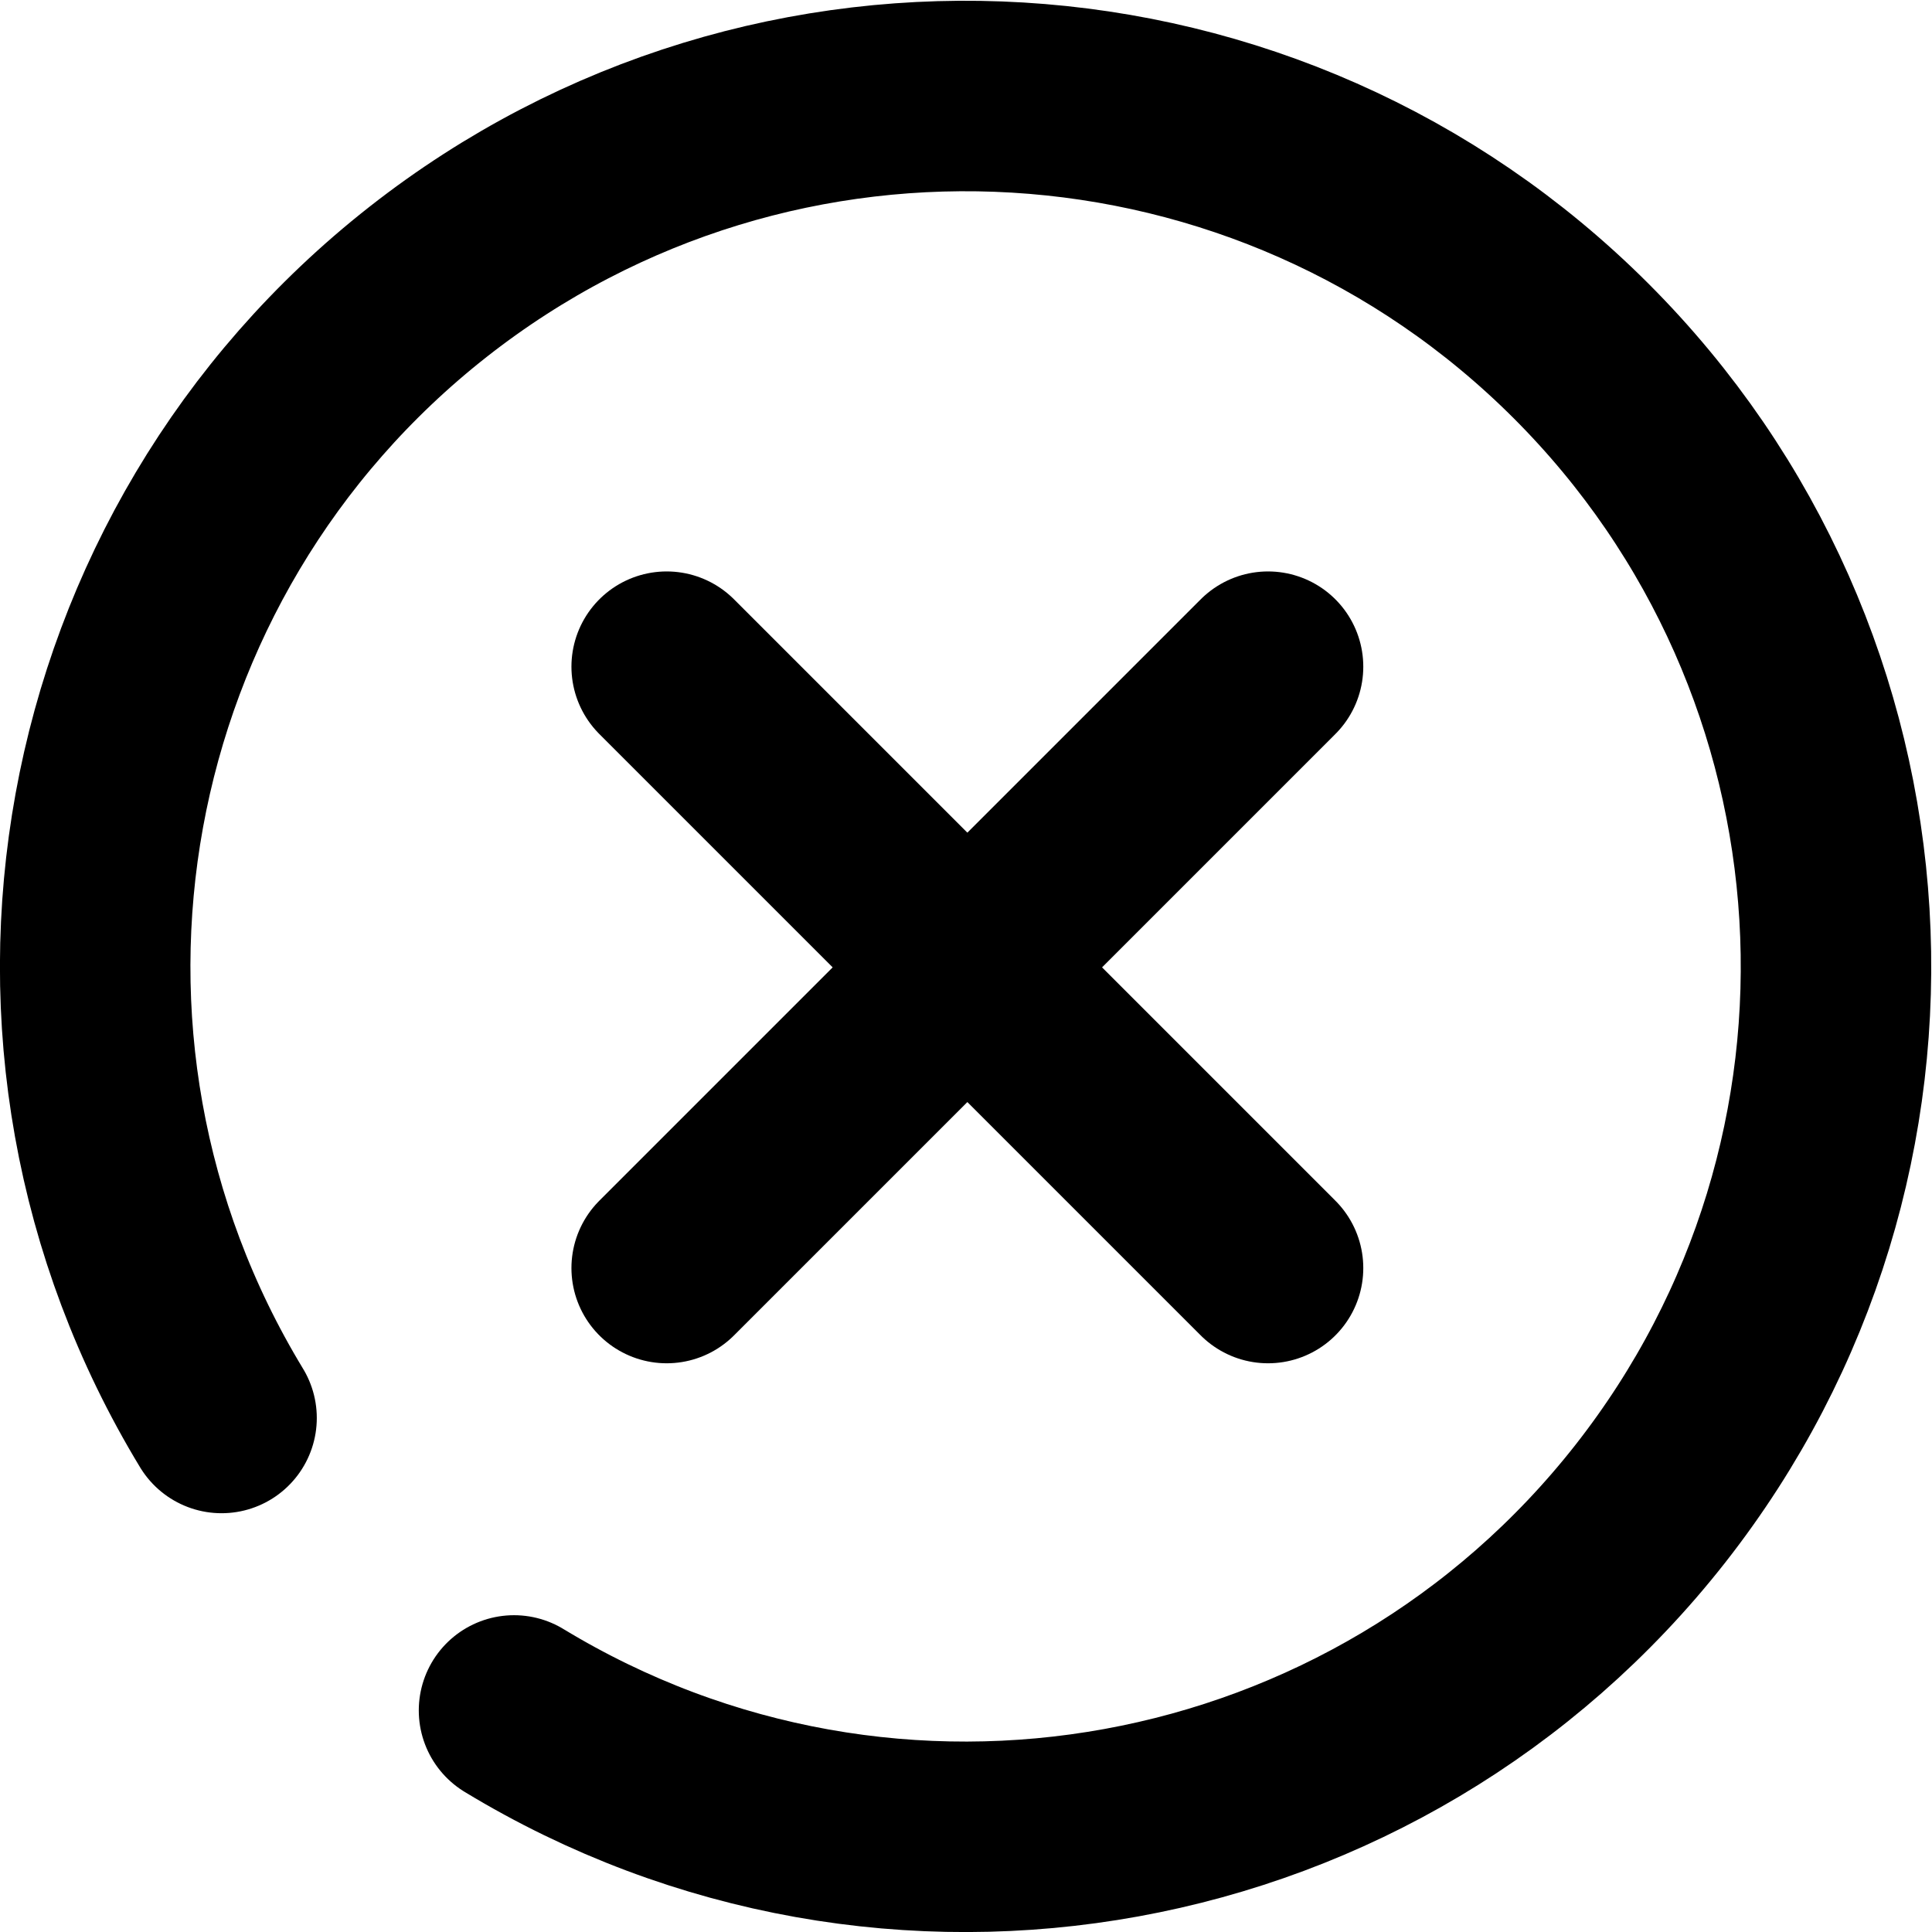
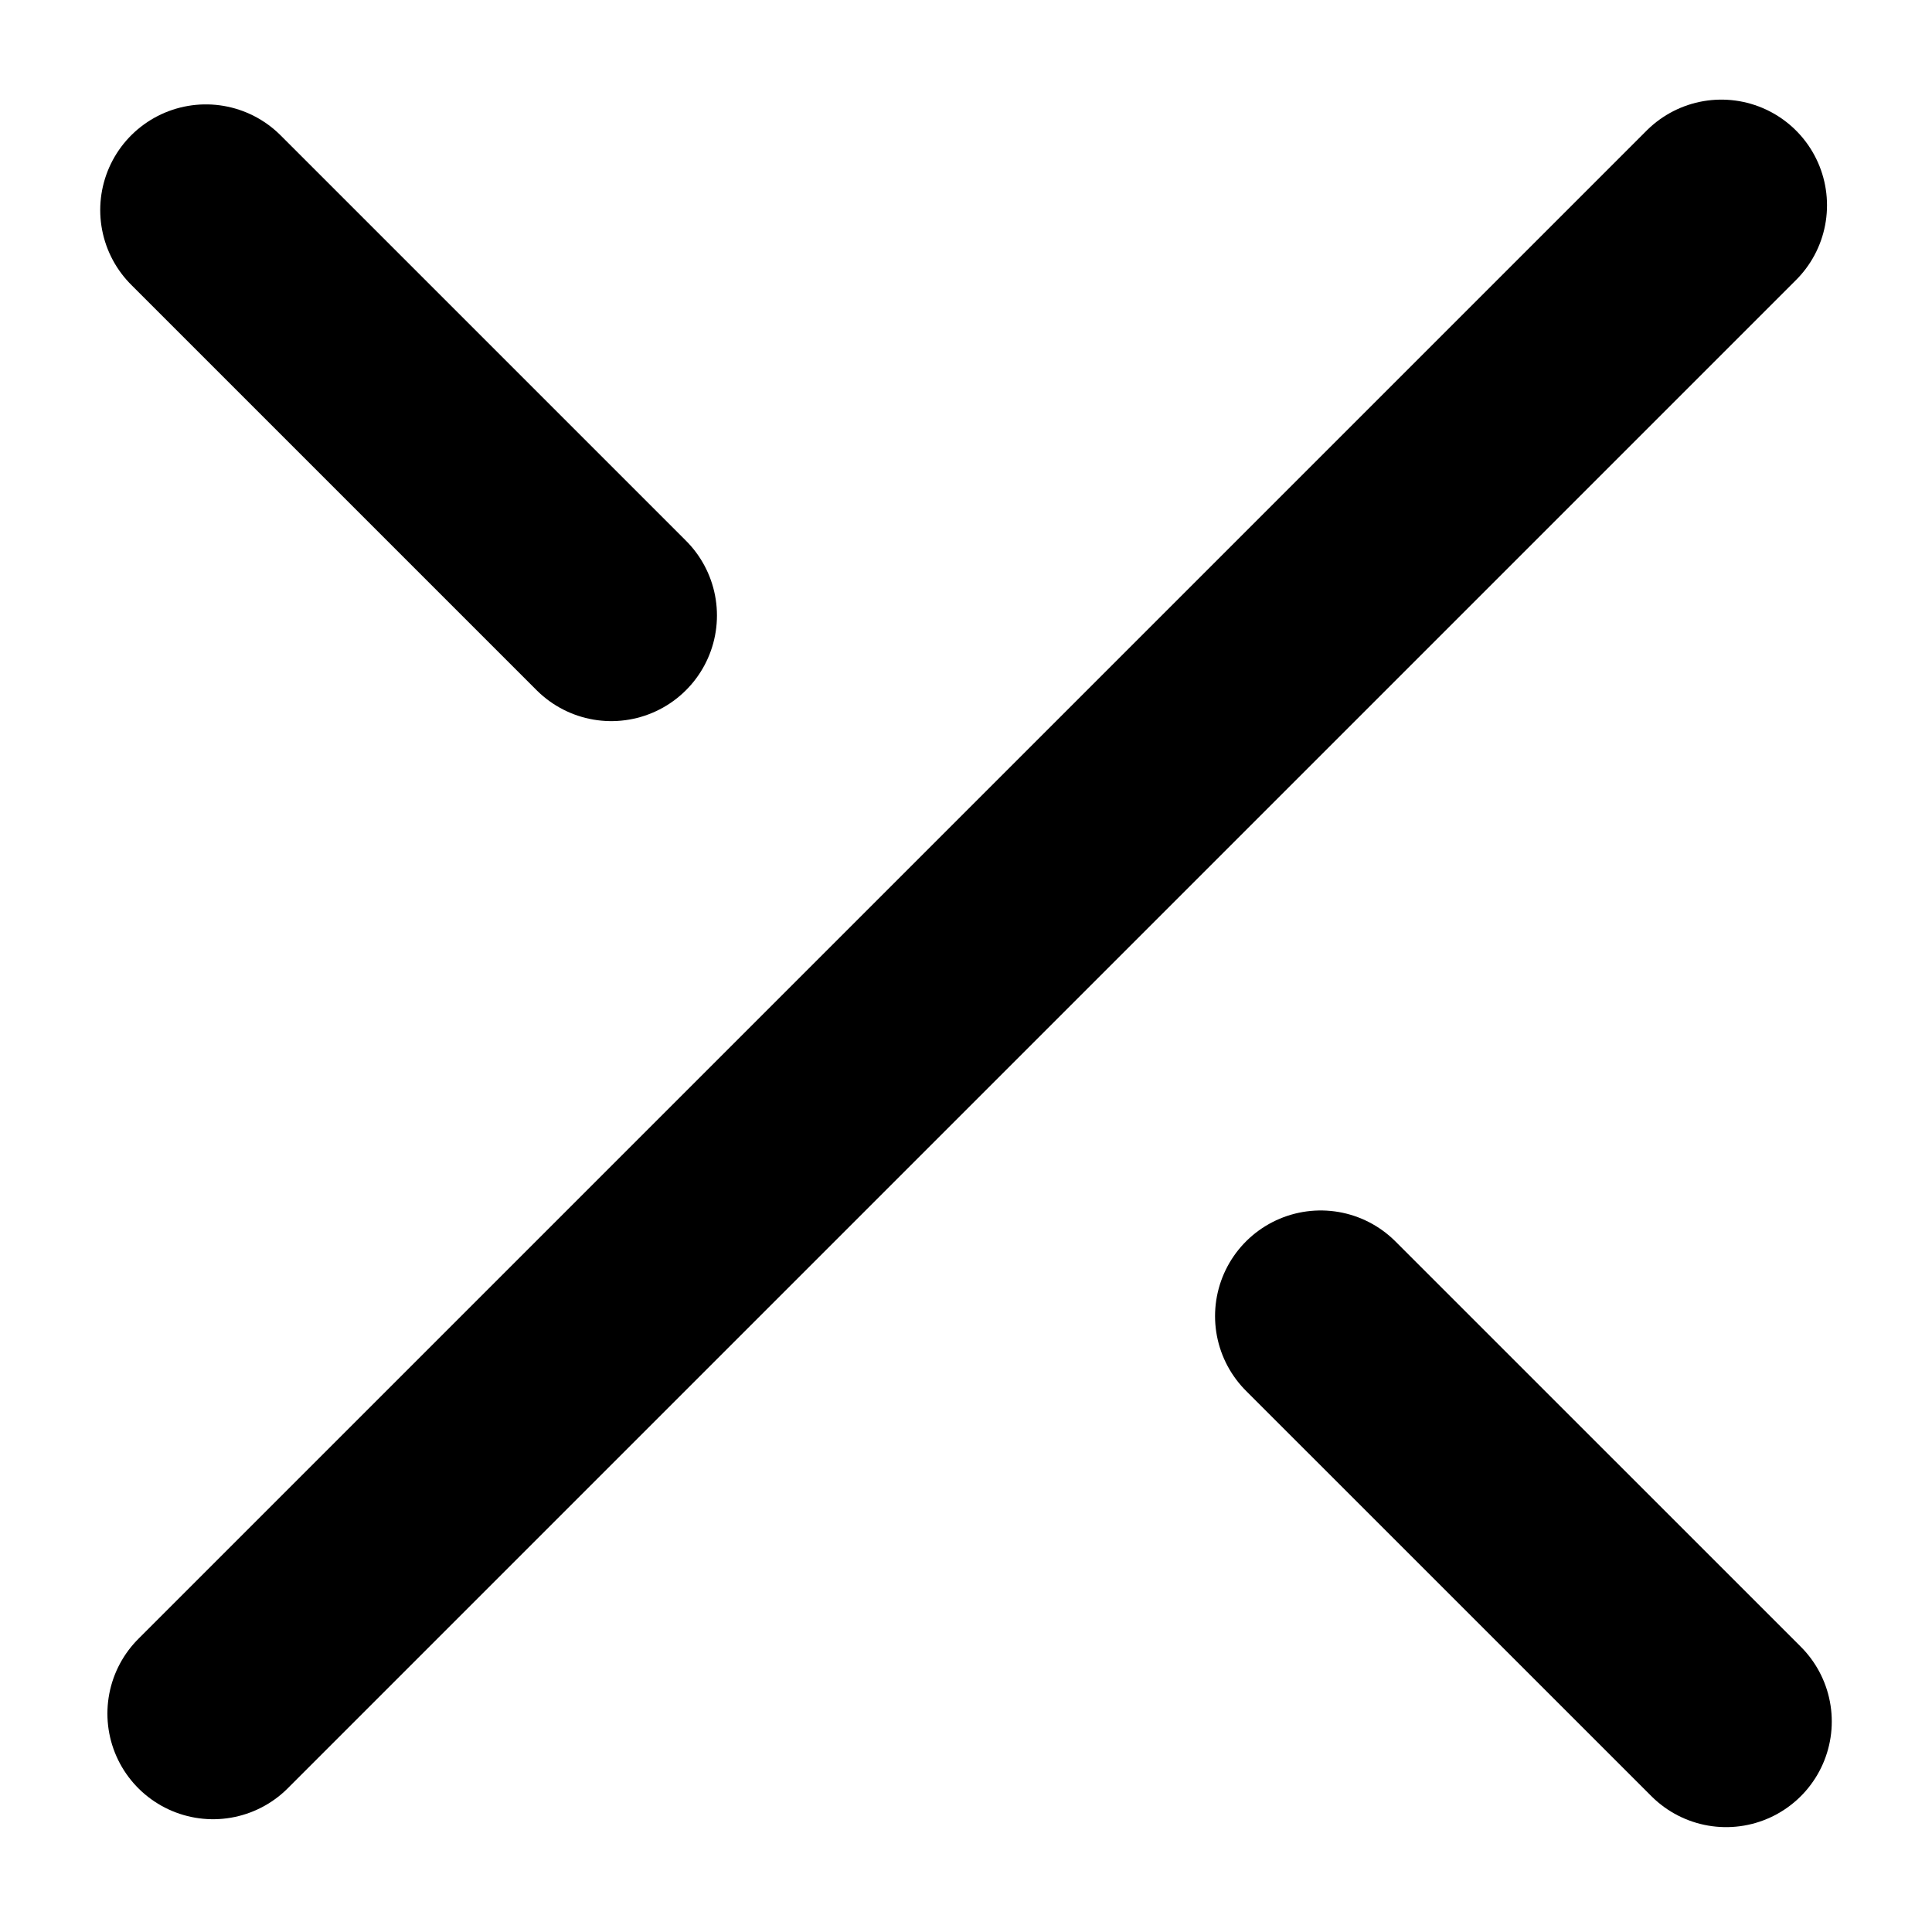
- <svg xmlns="http://www.w3.org/2000/svg" viewBox="0 0 355 355">
+ <svg xmlns="http://www.w3.org/2000/svg" viewBox="0 0 320 320">
  <defs>
-     <style>.cls-1{fill:none;stroke:#000;stroke-linecap:round;stroke-linejoin:round;stroke-width:35px;}</style>
+     <style>.cls-1,.cls-2{fill:none;}.cls-2{stroke:#000;stroke-linecap:round;stroke-miterlimit:10;stroke-width:35px;}</style>
  </defs>
  <g id="Layer_2" data-name="Layer 2">
    <g id="Close">
      <g id="Close-2" data-name="Close">
-         <path class="cls-1" d="M94.45,314.29a159.93,159.93,0,1,0-53.74-53.74" />
-         <line class="cls-1" x1="122.5" y1="122.5" x2="233" y2="233" />
-         <line class="cls-1" x1="233" y1="122.5" x2="122.5" y2="233" />
+         <rect class="cls-1" width="320" height="320" transform="translate(320 0) rotate(90)" />
+         <line class="cls-2" x1="35.29" y1="283.82" x2="285.11" y2="34" />
+         <line class="cls-2" x1="101.25" y1="101.94" x2="34.1" y2="34.79" />
+         <line class="cls-2" x1="218.75" y1="217.99" x2="285.9" y2="285.13" />
      </g>
    </g>
  </g>
</svg>
